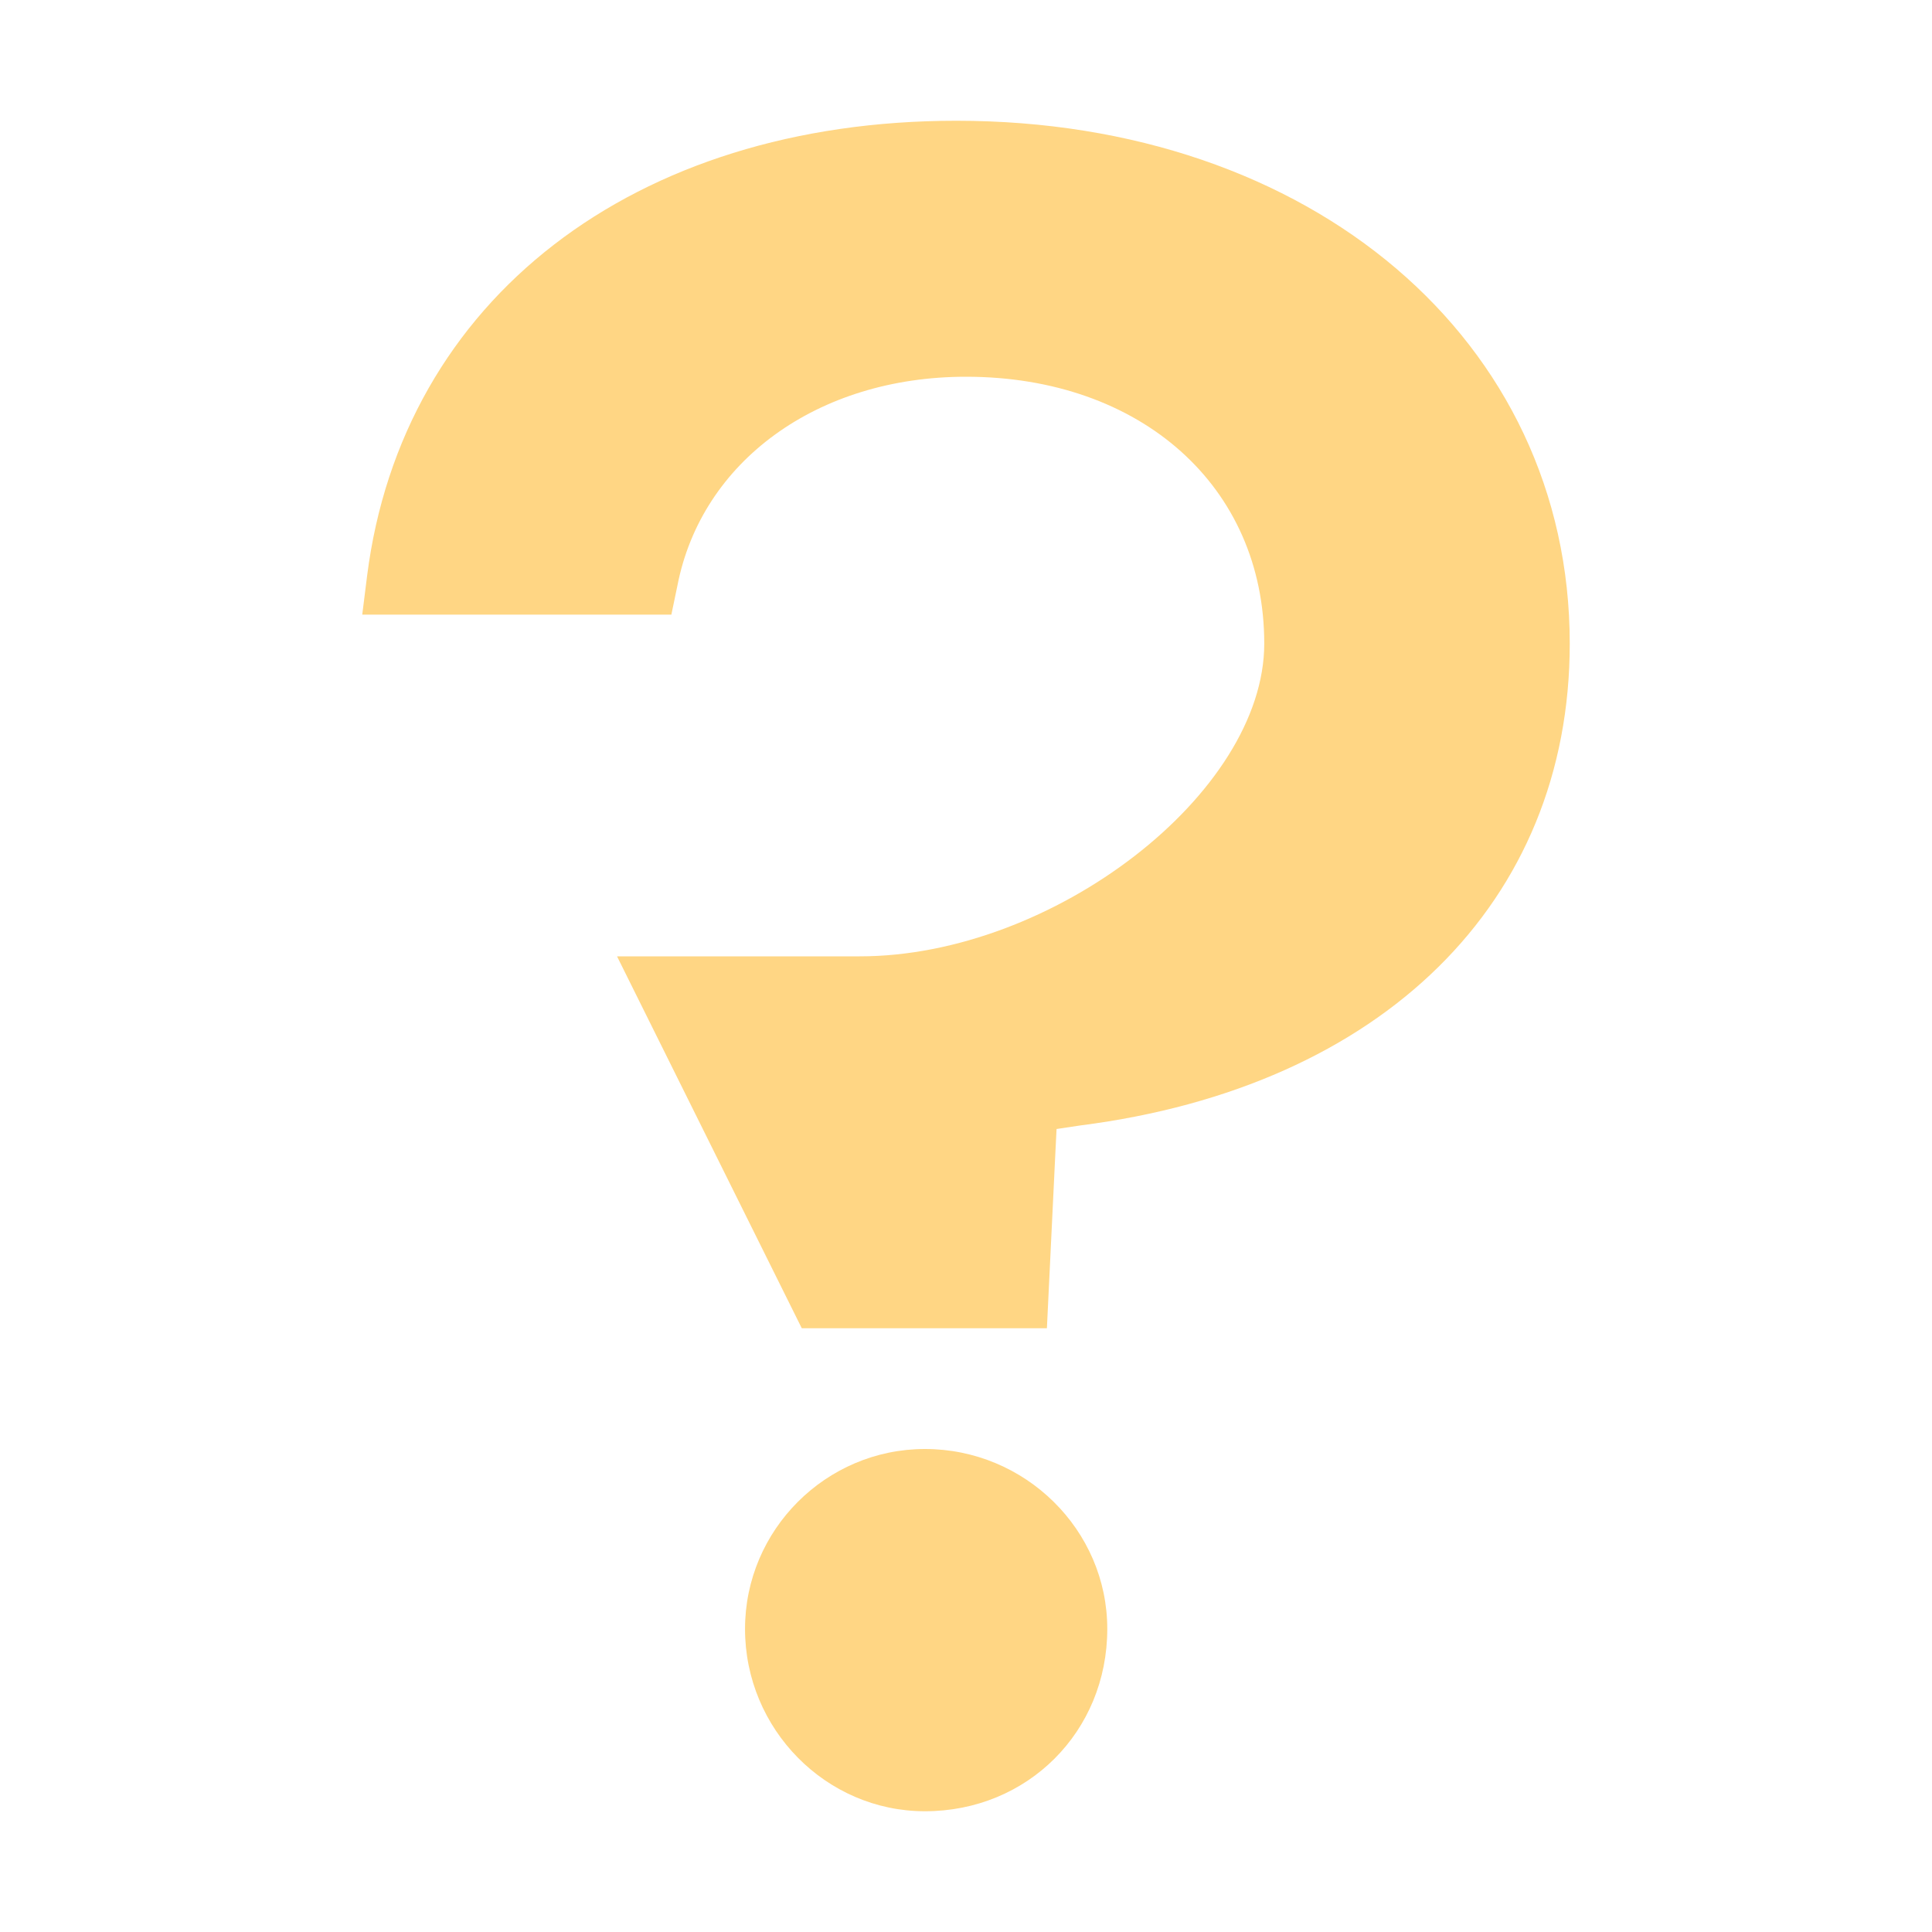
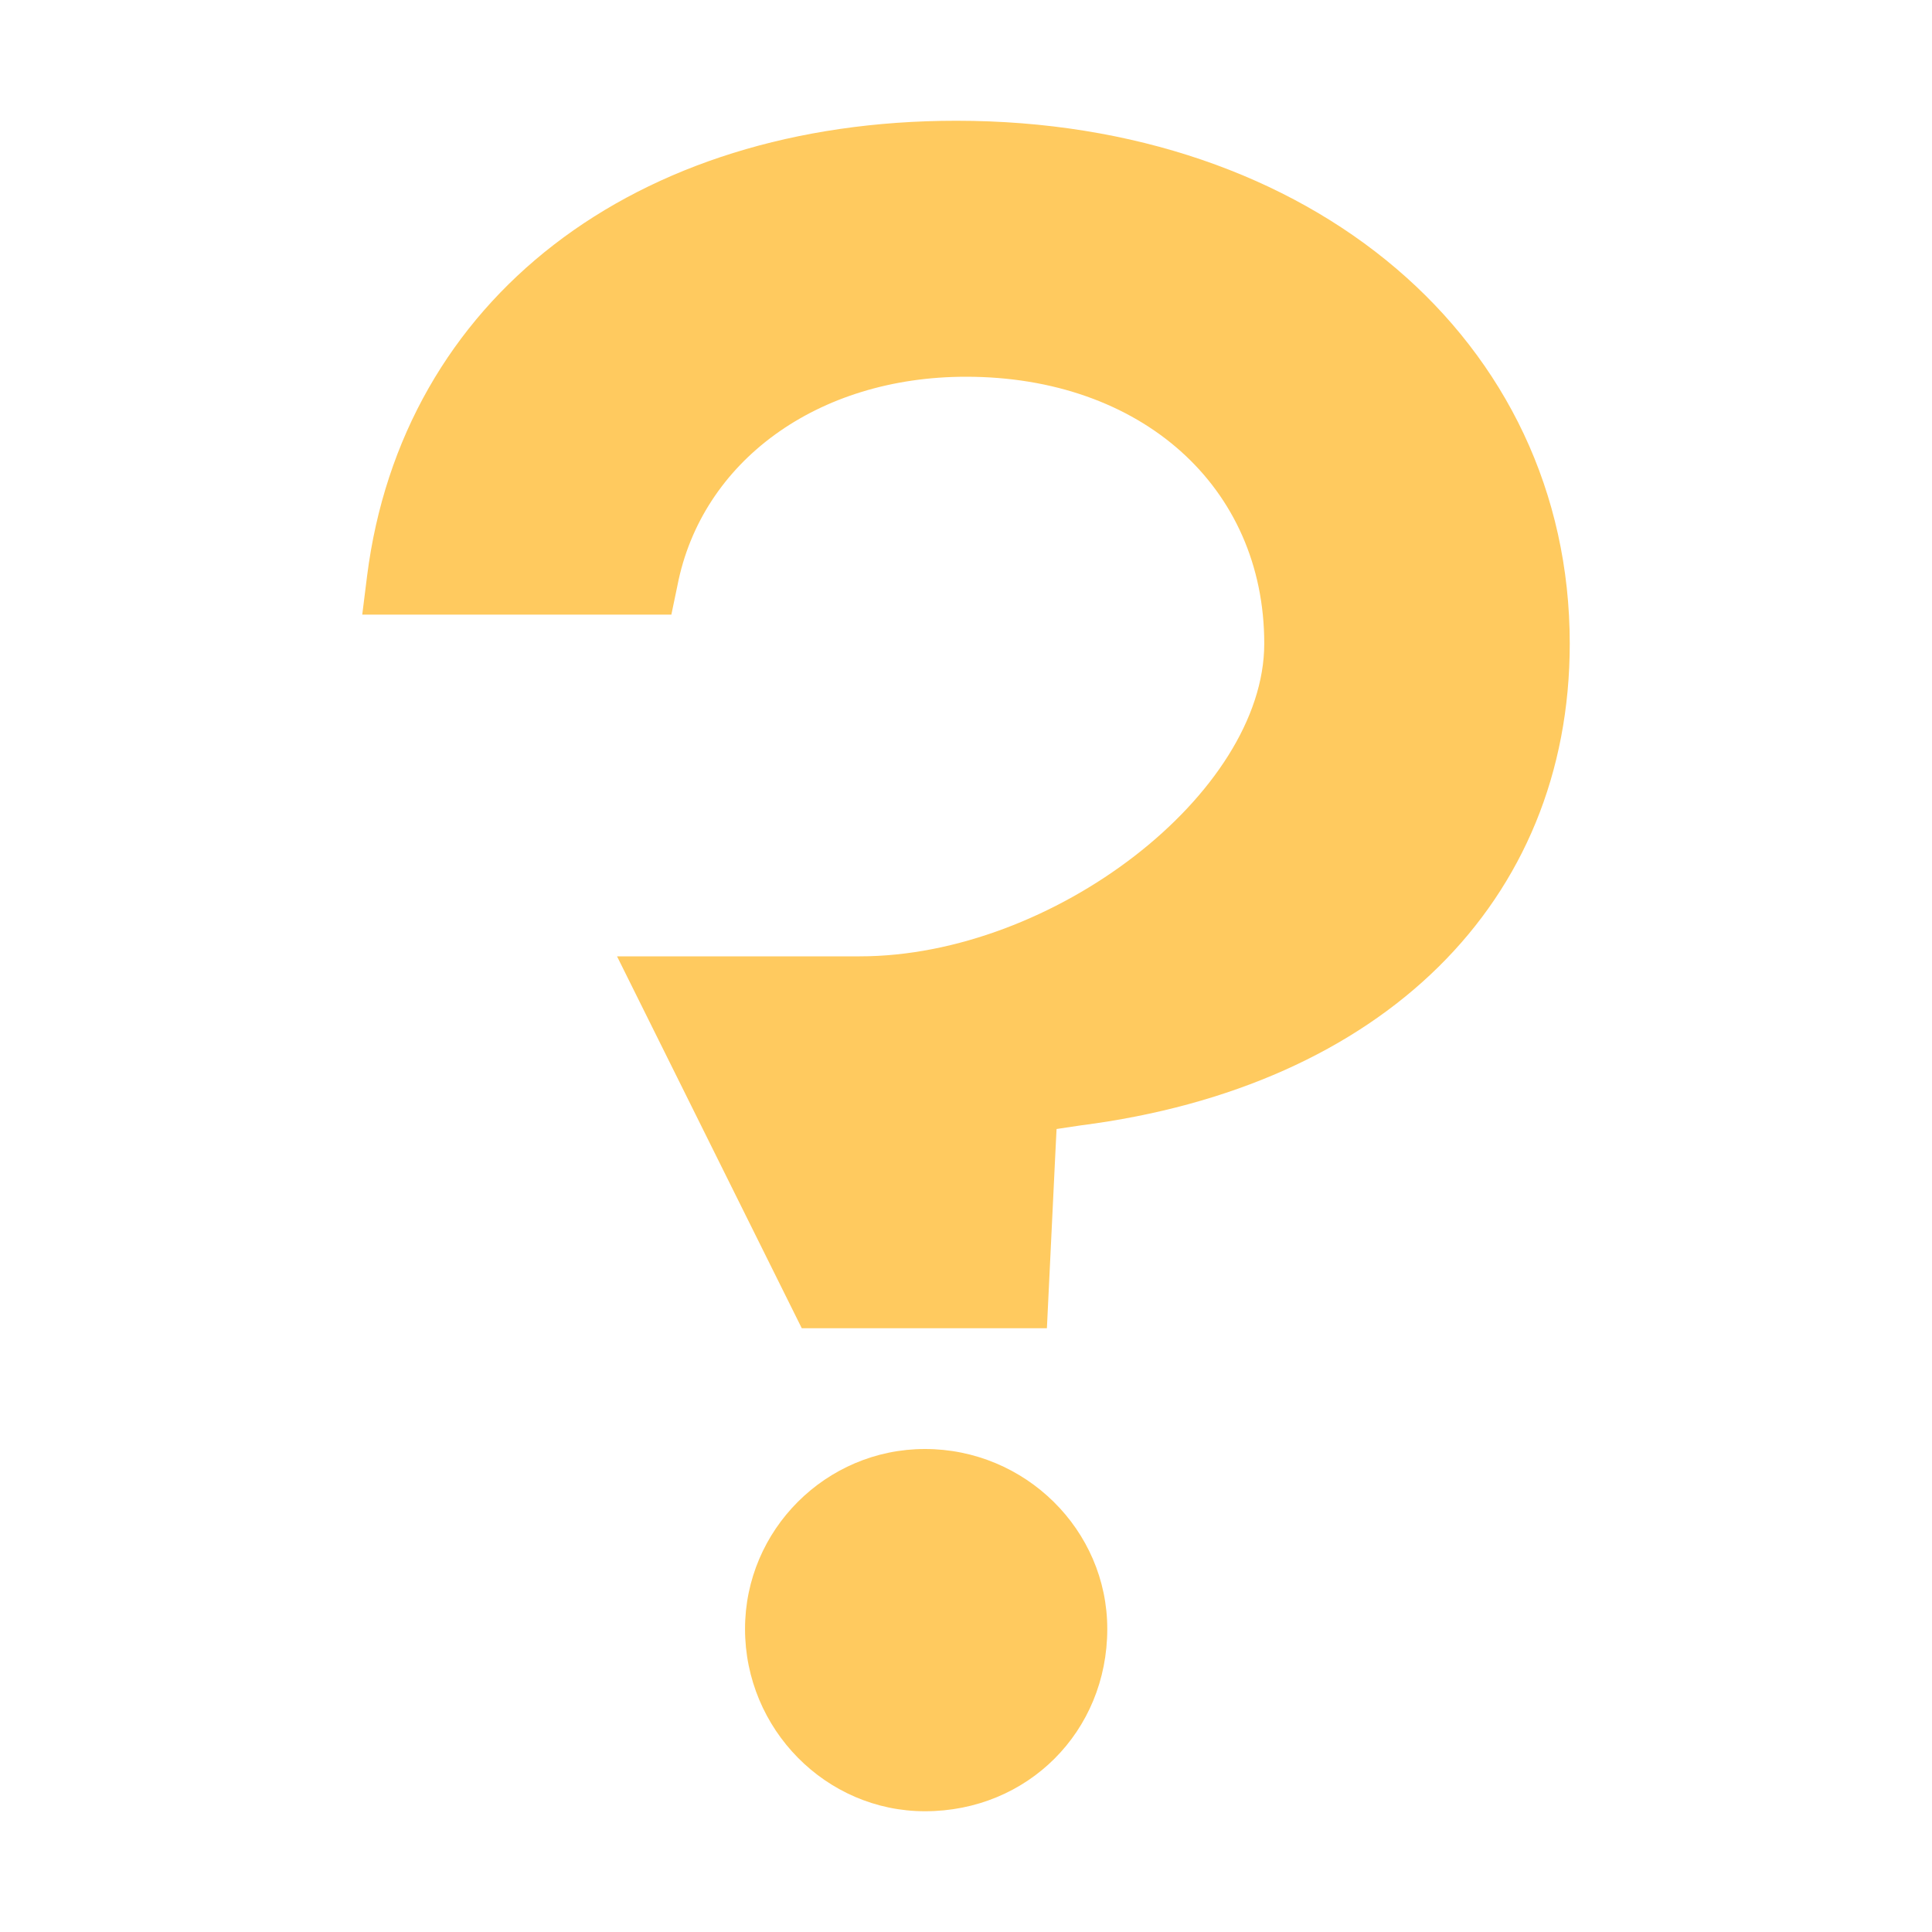
<svg xmlns="http://www.w3.org/2000/svg" enable-background="new 0 0 16 16" viewBox="0 0 16 16">
-   <g fill="#ffd684">
+   <g fill="#ffca5f">
    <path d="m7.66 12c-.82 0-1.49.67-1.49 1.49 0 .83.67 1.51 1.49 1.51.85 0 1.51-.66 1.51-1.51 0-.82-.68-1.49-1.51-1.49z" />
    <path d="m13 5.33c0-2.51-2.14-4.33-5.08-4.33-2.67 0-4.59 1.48-4.88 3.77l-.04.32h2.56l.05-.24c.2-1.03 1.16-1.73 2.39-1.73 1.45 0 2.47.91 2.47 2.21 0 1.24-1.75 2.59-3.35 2.59h-2.01l1.53 3.08h2.03l.07-1.45.01-.2.2-.03c2.5-.32 4.05-1.85 4.05-3.99z" />
  </g>
</svg>
